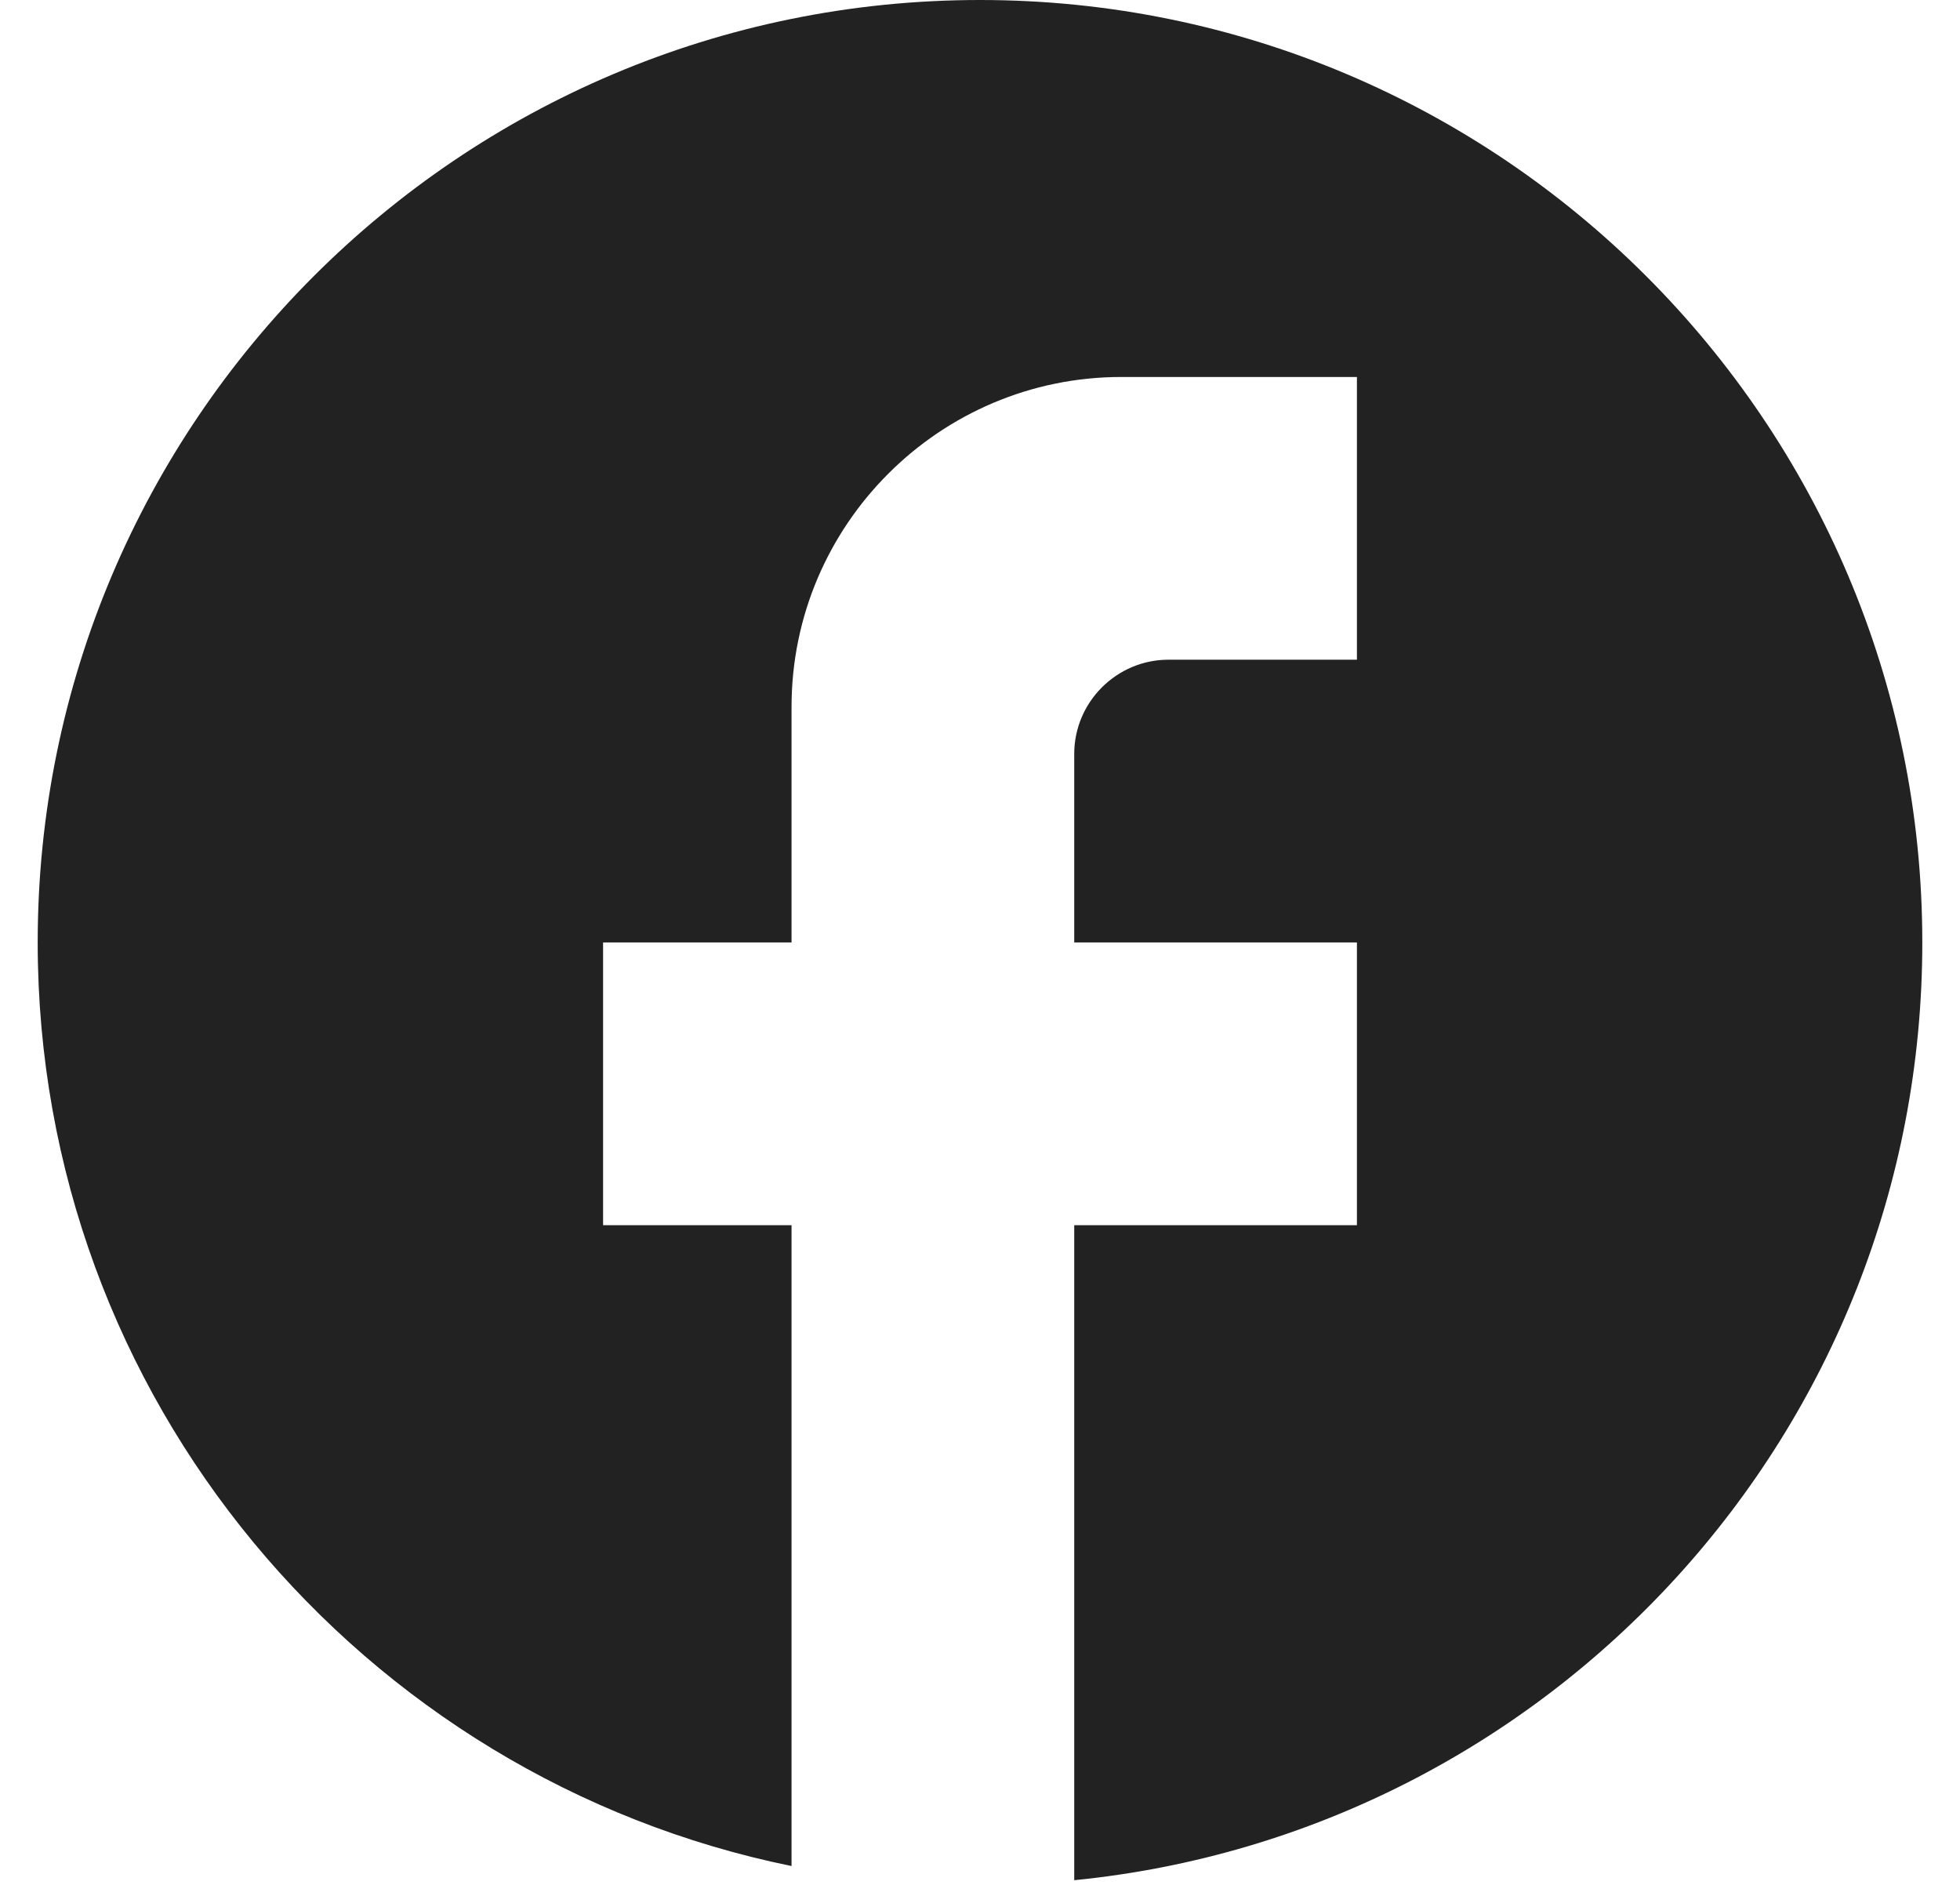
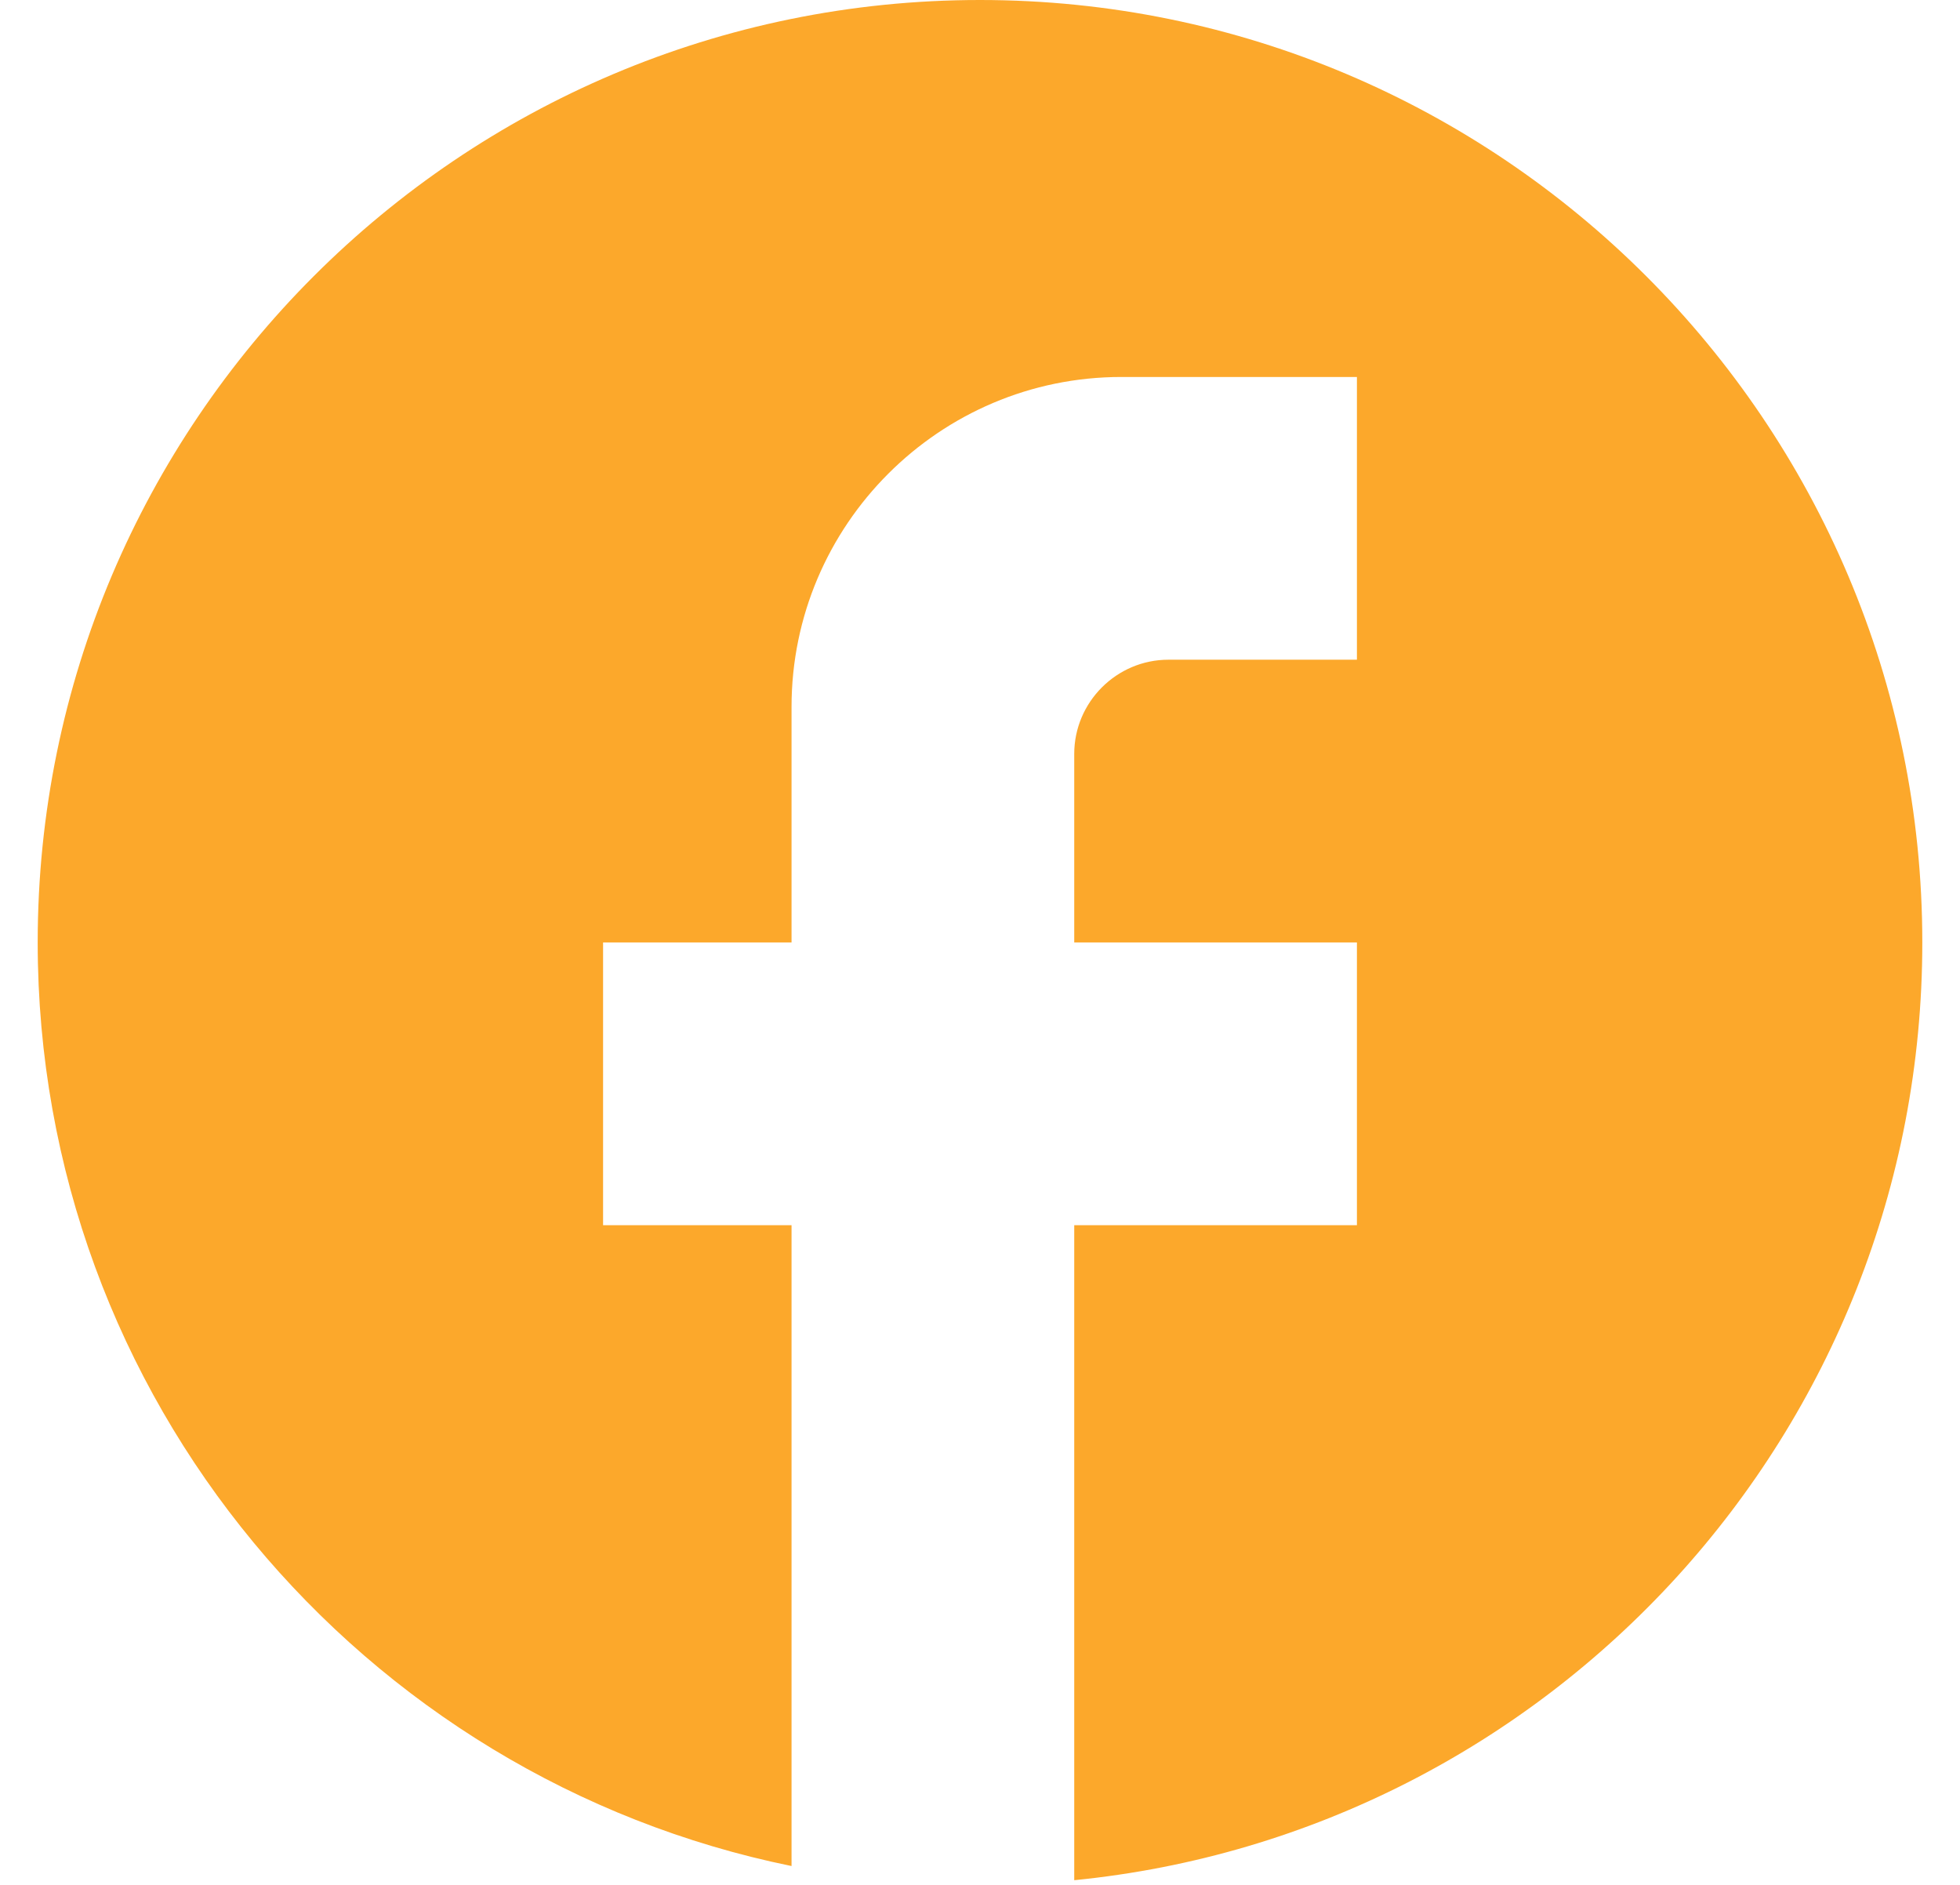
<svg xmlns="http://www.w3.org/2000/svg" width="26" height="25" viewBox="0 0 26 25" fill="none">
-   <path d="M25.5 12.5C25.5 5.6 19.9 0 13 0C6.1 0 0.5 5.6 0.5 12.5C0.5 18.55 4.8 23.587 10.5 24.75V16.25H8V12.5H10.5V9.375C10.5 6.963 12.463 5 14.875 5H18V8.75H15.5C14.812 8.75 14.25 9.312 14.25 10V12.5H18V16.25H14.25V24.938C20.562 24.312 25.5 18.988 25.5 12.5Z" fill="#222222" />
+   <path d="M25.5 12.5C25.5 5.6 19.9 0 13 0C6.1 0 0.5 5.6 0.5 12.5C0.5 18.55 4.8 23.587 10.5 24.75V16.25H8V12.5H10.5V9.375C10.5 6.963 12.463 5 14.875 5H18V8.75H15.5C14.812 8.75 14.25 9.312 14.25 10V12.5H18V16.25H14.25V24.938C20.562 24.312 25.5 18.988 25.5 12.5Z" fill="#FCA82B" />
</svg>
